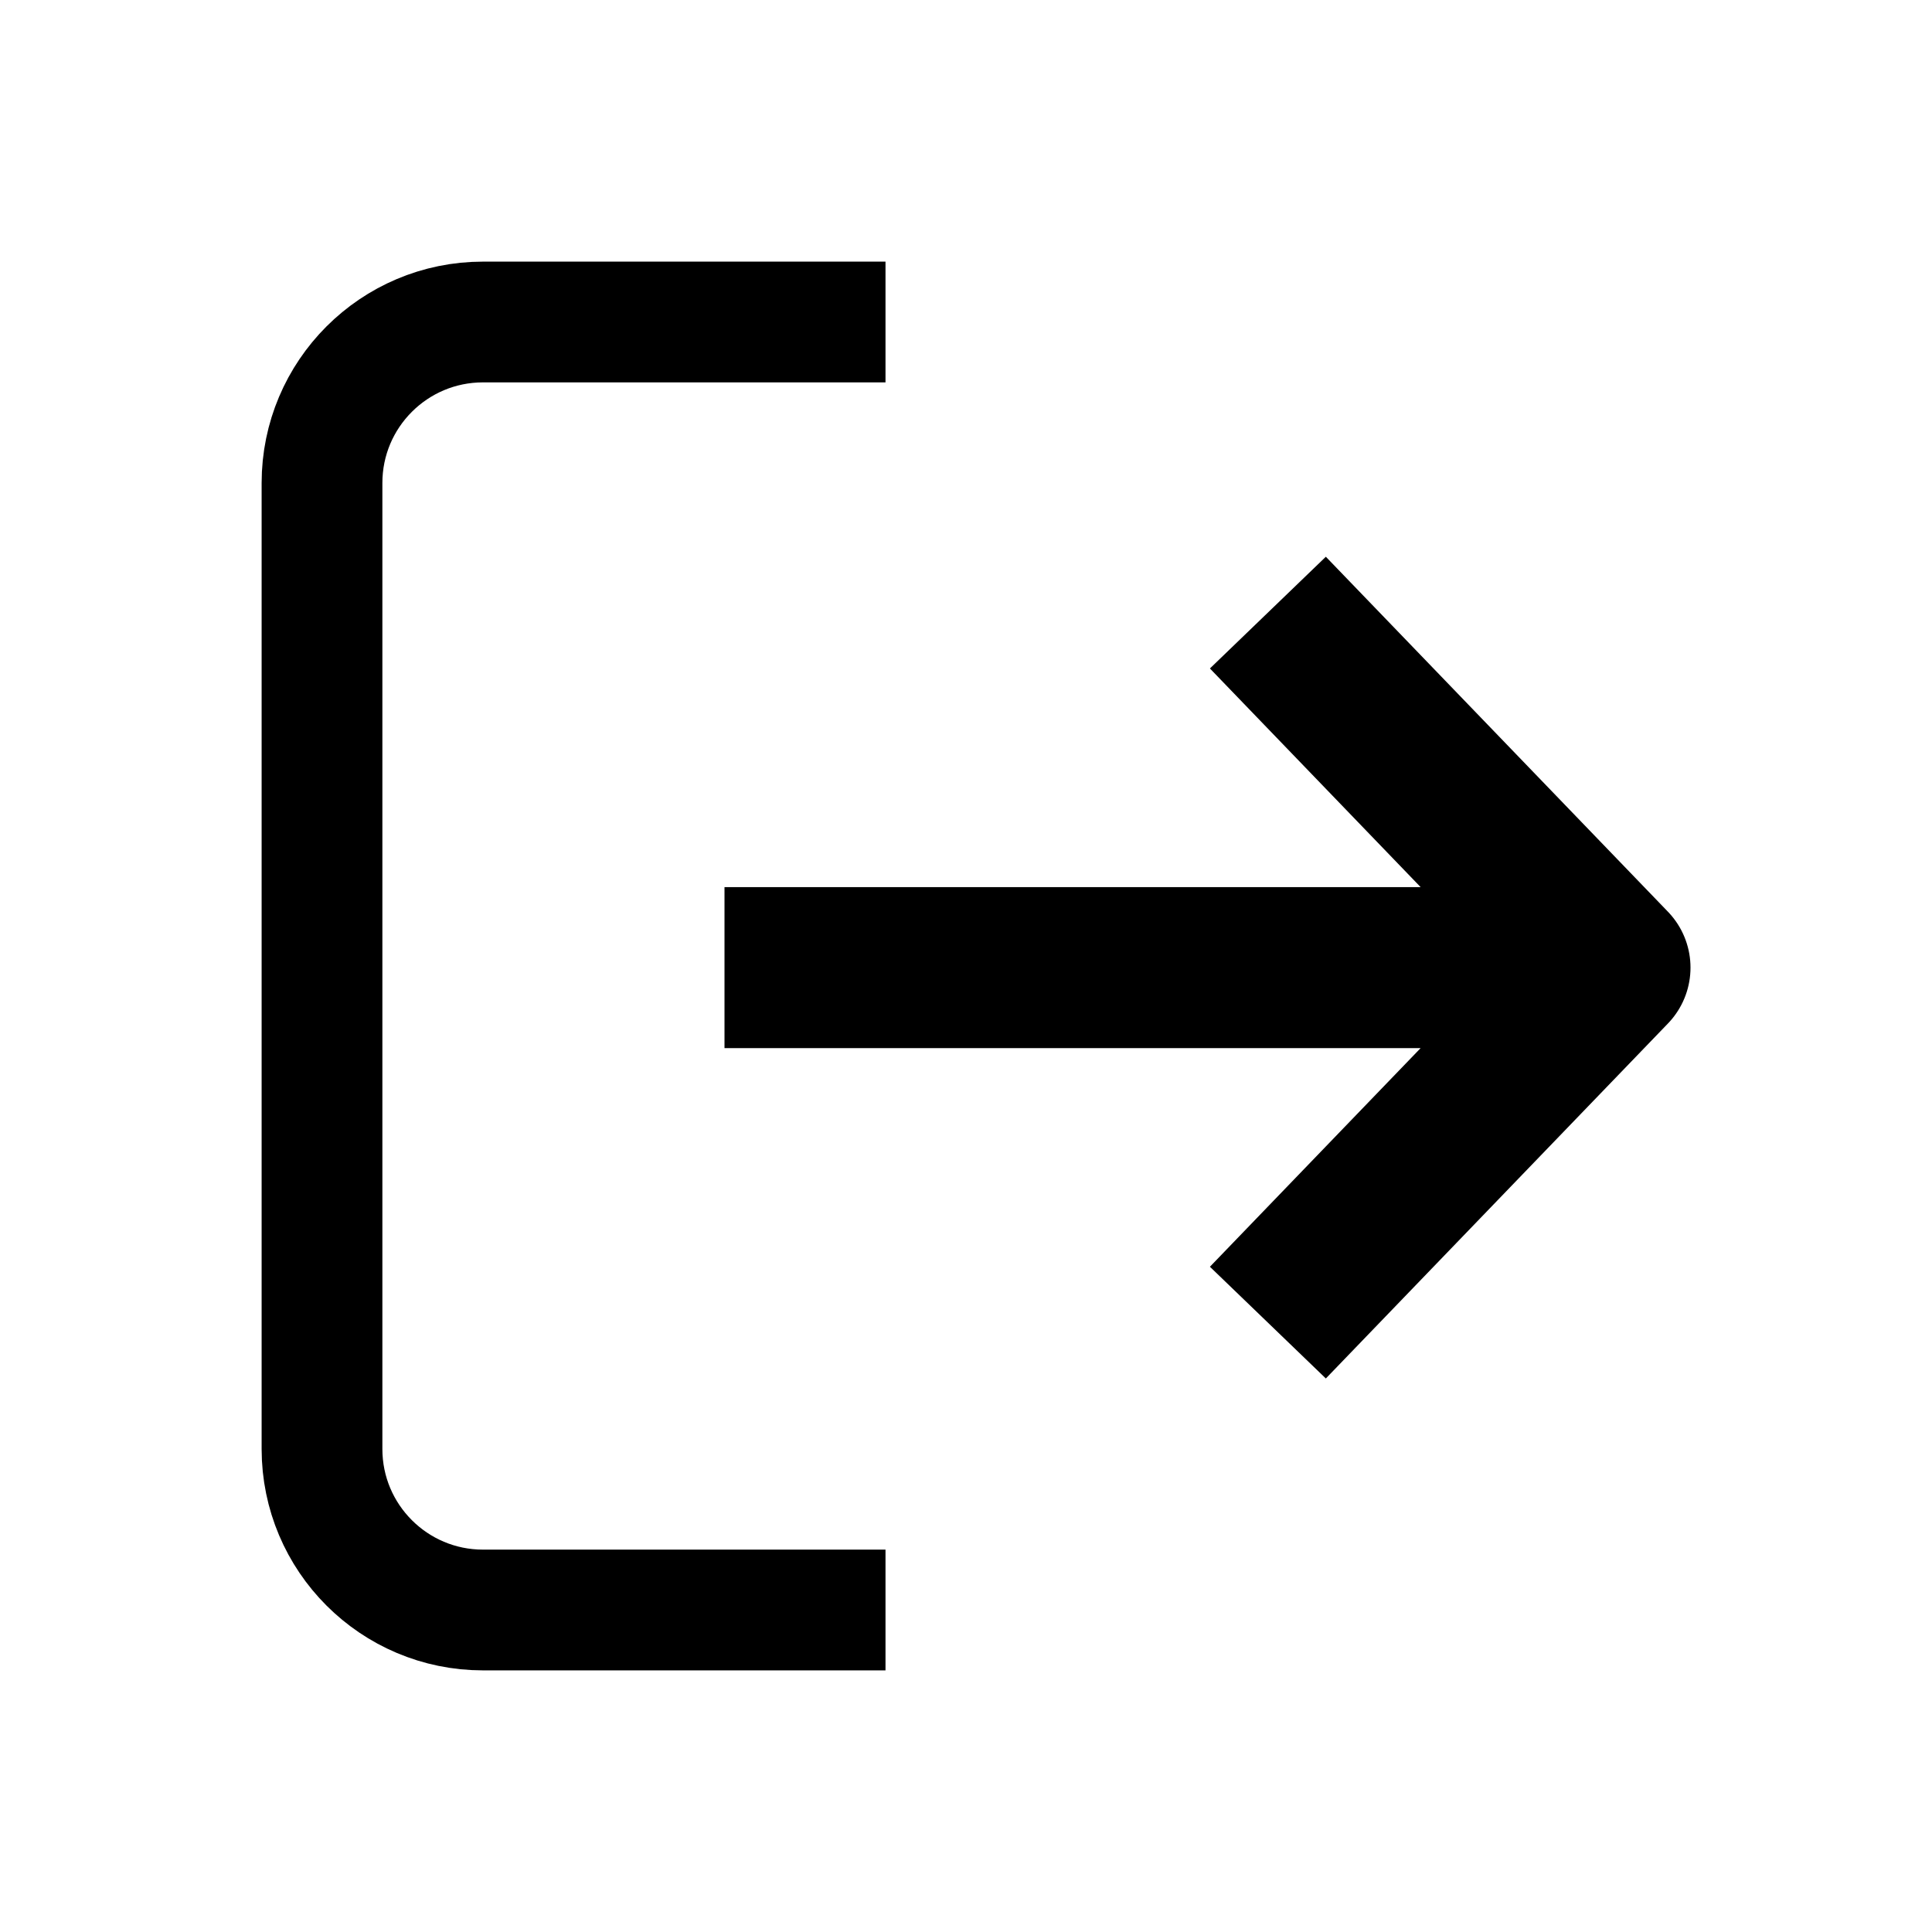
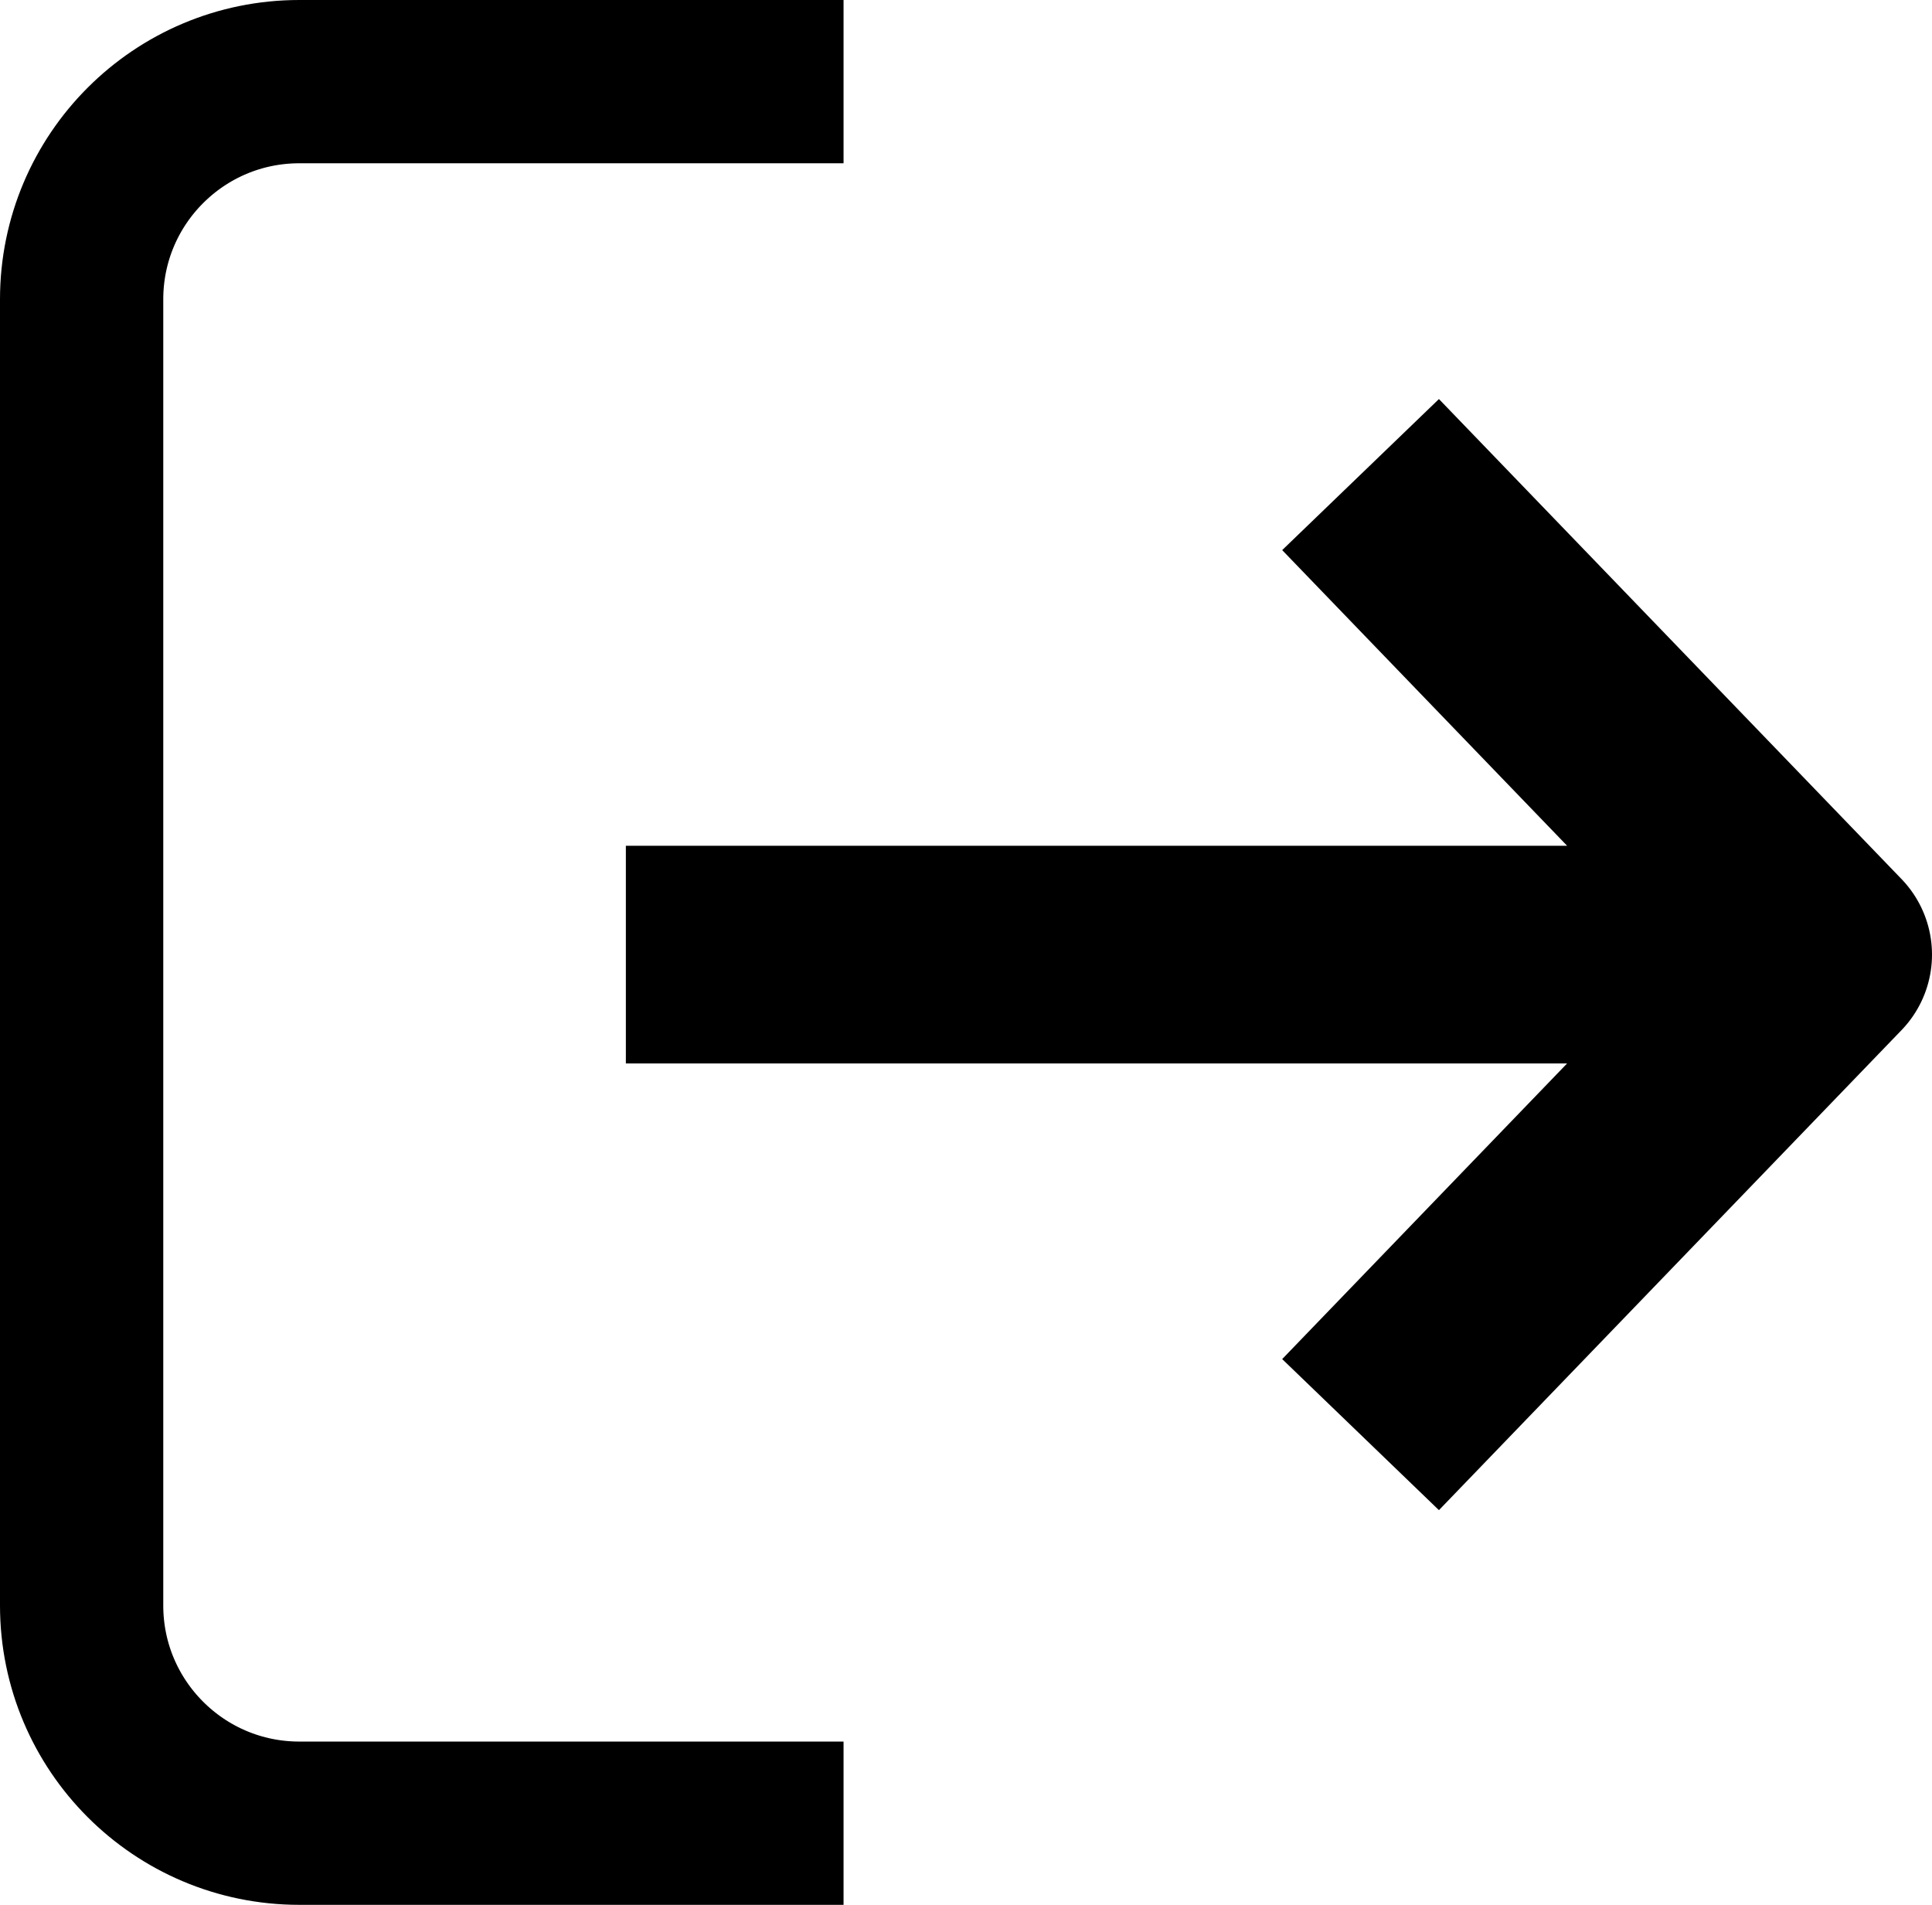
- <svg xmlns="http://www.w3.org/2000/svg" width="24" height="24" viewBox="0 0 24 24" fill="none" stroke-linejoin="round">
+ <svg xmlns="http://www.w3.org/2000/svg" fill="none" stroke-linejoin="round" viewBox="3.25 3.25 17.75 17.5">
  <path d="M11,20H6a2,2,0,0,1-2-2V6A2,2,0,0,1,6,4h5" stroke="currentColor" stroke-width="1.5" />
  <path d="M20 12.02H9m6.75-4.41L20 12.02l-4.25 4.41" stroke="currentColor" stroke-width="2" />
</svg>
